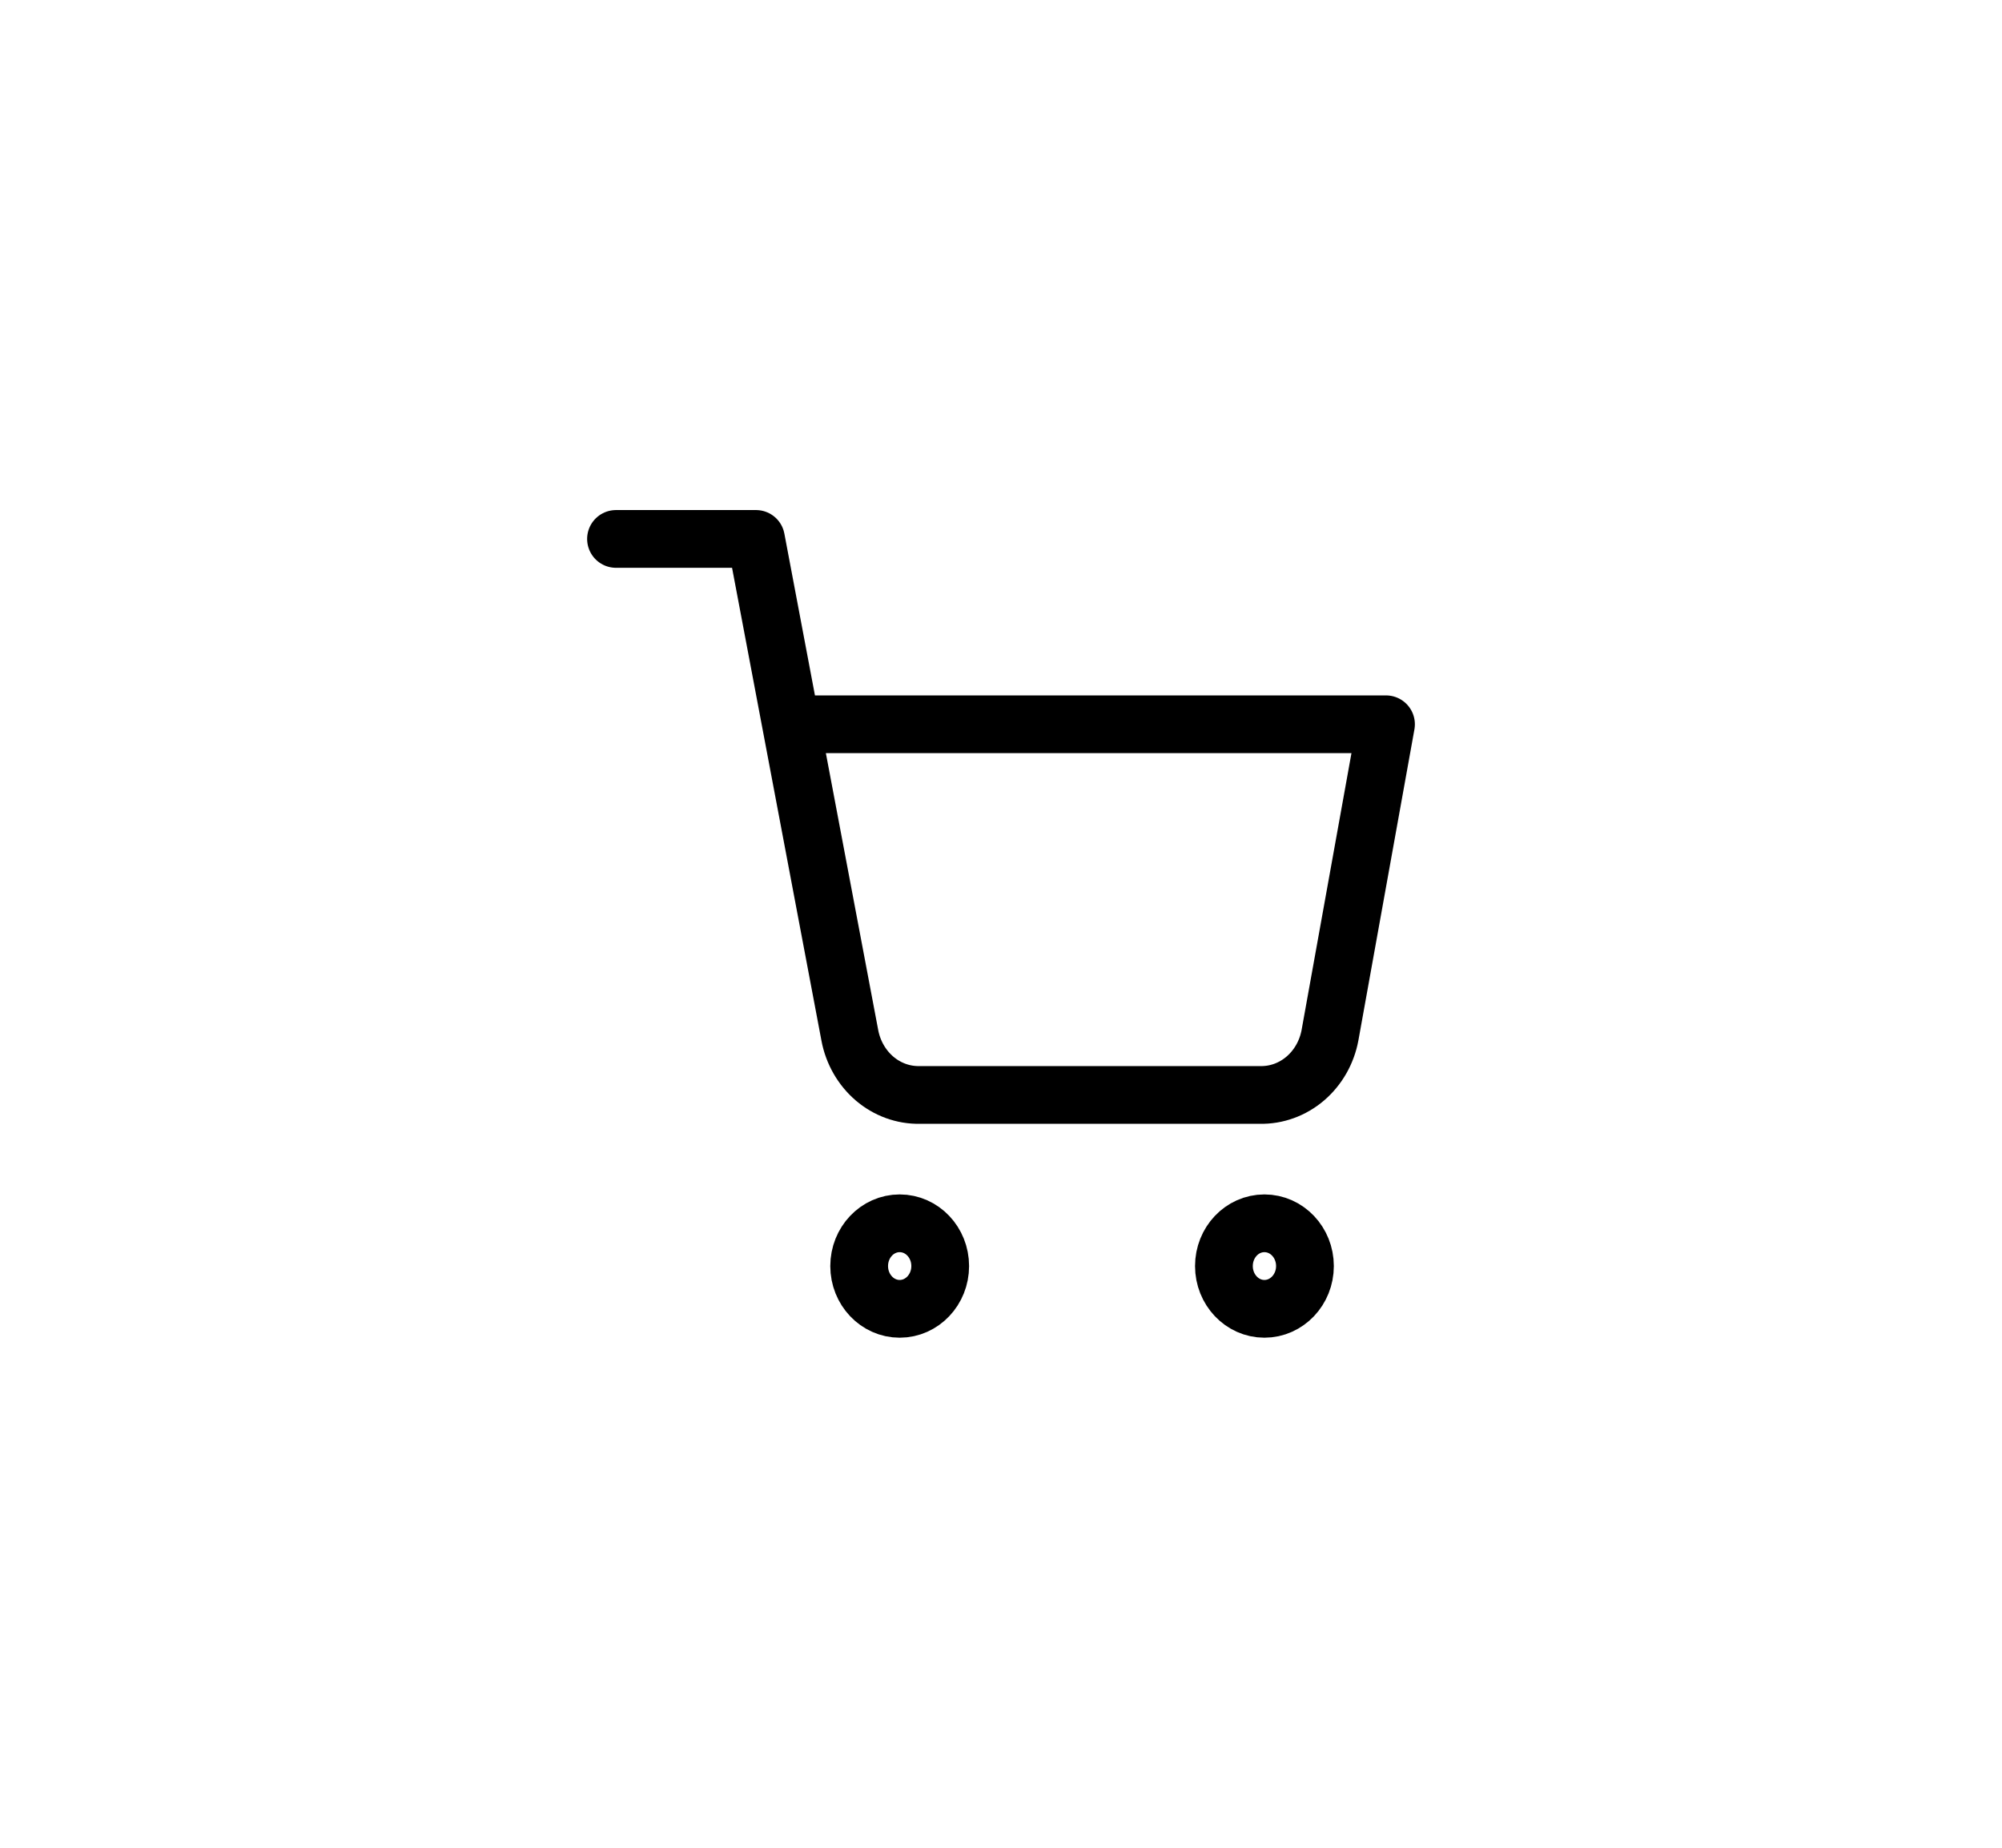
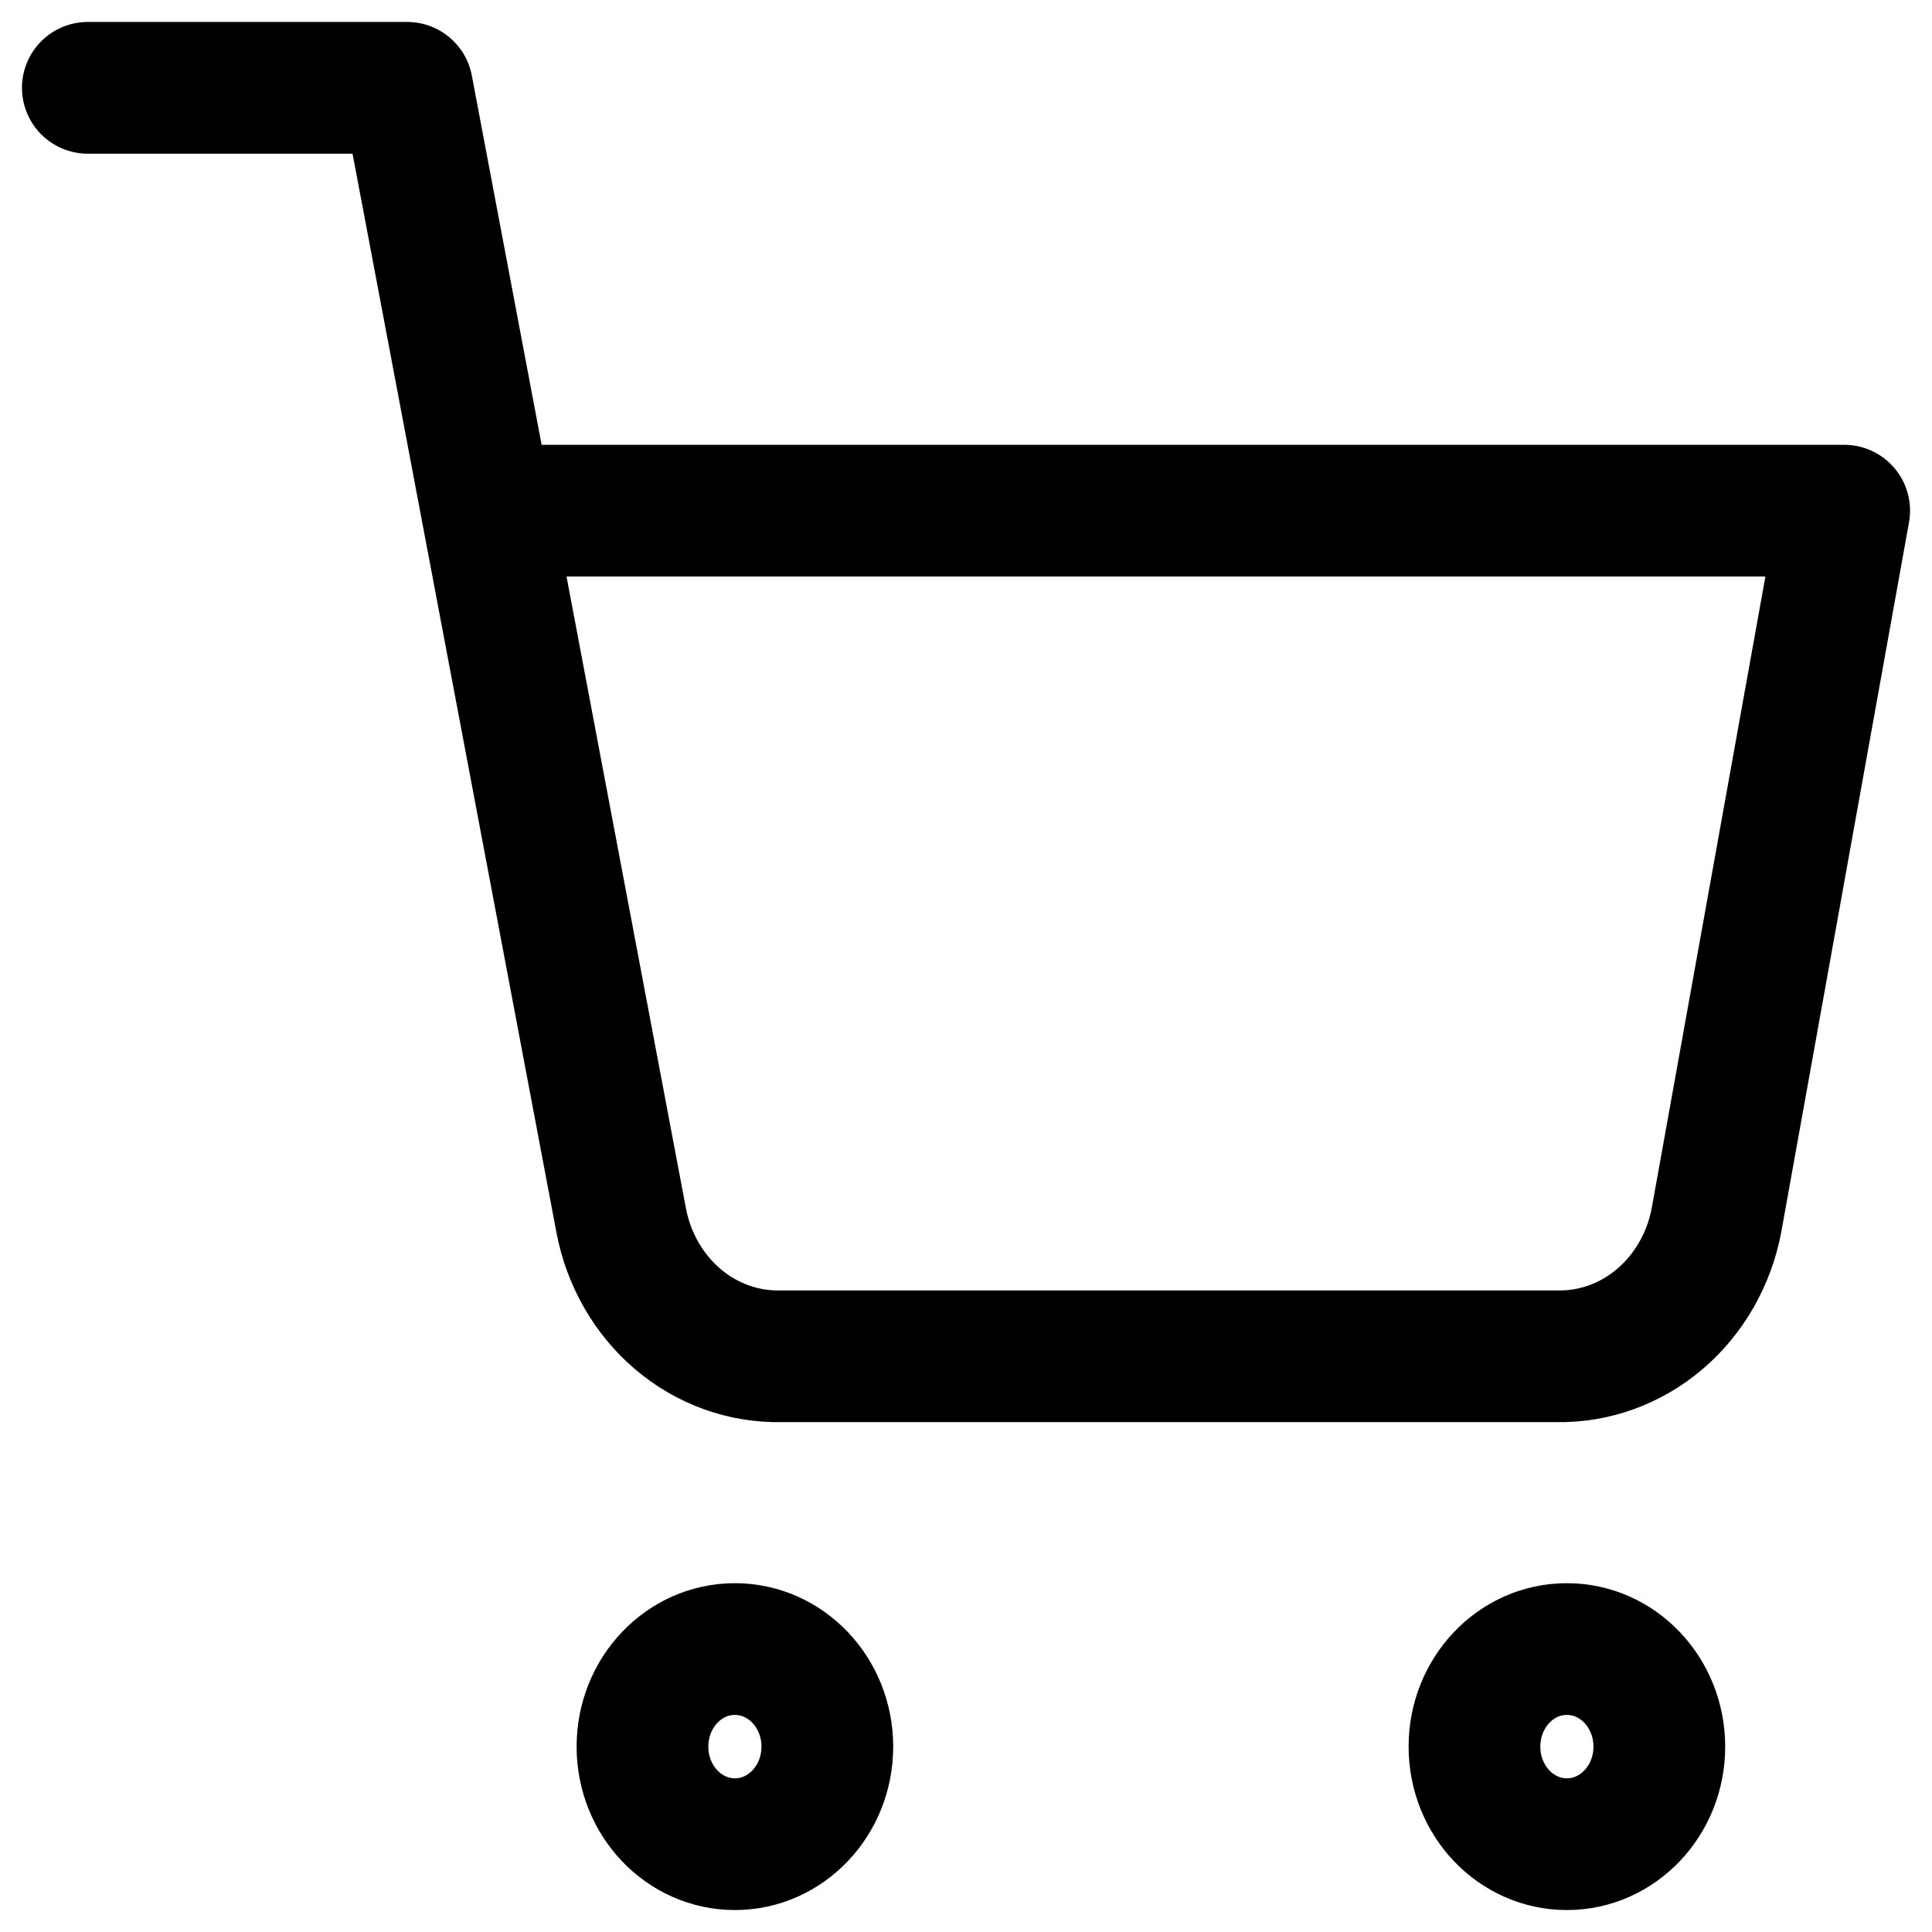
- <svg xmlns="http://www.w3.org/2000/svg" width="52" height="48" viewBox="0 0 52 48" fill="none">
-   <path d="M16 14H19.636L22.073 26.894C22.156 27.337 22.384 27.735 22.716 28.019C23.048 28.302 23.464 28.453 23.891 28.444H32.727C33.154 28.453 33.57 28.302 33.902 28.019C34.235 27.735 34.462 27.337 34.545 26.894L36 18.815H20.546M24.421 32.889C24.421 33.502 23.95 34 23.368 34C22.787 34 22.316 33.502 22.316 32.889C22.316 32.275 22.787 31.778 23.368 31.778C23.95 31.778 24.421 32.275 24.421 32.889ZM33.895 32.889C33.895 33.502 33.423 34 32.842 34C32.261 34 31.79 33.502 31.79 32.889C31.79 32.275 32.261 31.778 32.842 31.778C33.423 31.778 33.895 32.275 33.895 32.889Z" stroke="black" stroke-width="1.5" stroke-linecap="round" stroke-linejoin="round" />
+ <svg xmlns="http://www.w3.org/2000/svg" width="22" height="22" viewBox="0 0 22 22" fill="none">
+   <path d="M1 1H4.636L7.073 13.894C7.156 14.337 7.384 14.735 7.716 15.019C8.048 15.302 8.464 15.453 8.891 15.444H17.727C18.154 15.453 18.57 15.302 18.902 15.019C19.235 14.735 19.462 14.337 19.546 13.894L21 5.815H5.545M9.421 19.889C9.421 20.503 8.95 21 8.368 21C7.787 21 7.316 20.503 7.316 19.889C7.316 19.275 7.787 18.778 8.368 18.778C8.95 18.778 9.421 19.275 9.421 19.889ZM18.895 19.889C18.895 20.503 18.424 21 17.842 21C17.261 21 16.79 20.503 16.79 19.889C16.79 19.275 17.261 18.778 17.842 18.778C18.424 18.778 18.895 19.275 18.895 19.889Z" stroke="black" stroke-width="1.5" stroke-linecap="round" stroke-linejoin="round" />
</svg>
